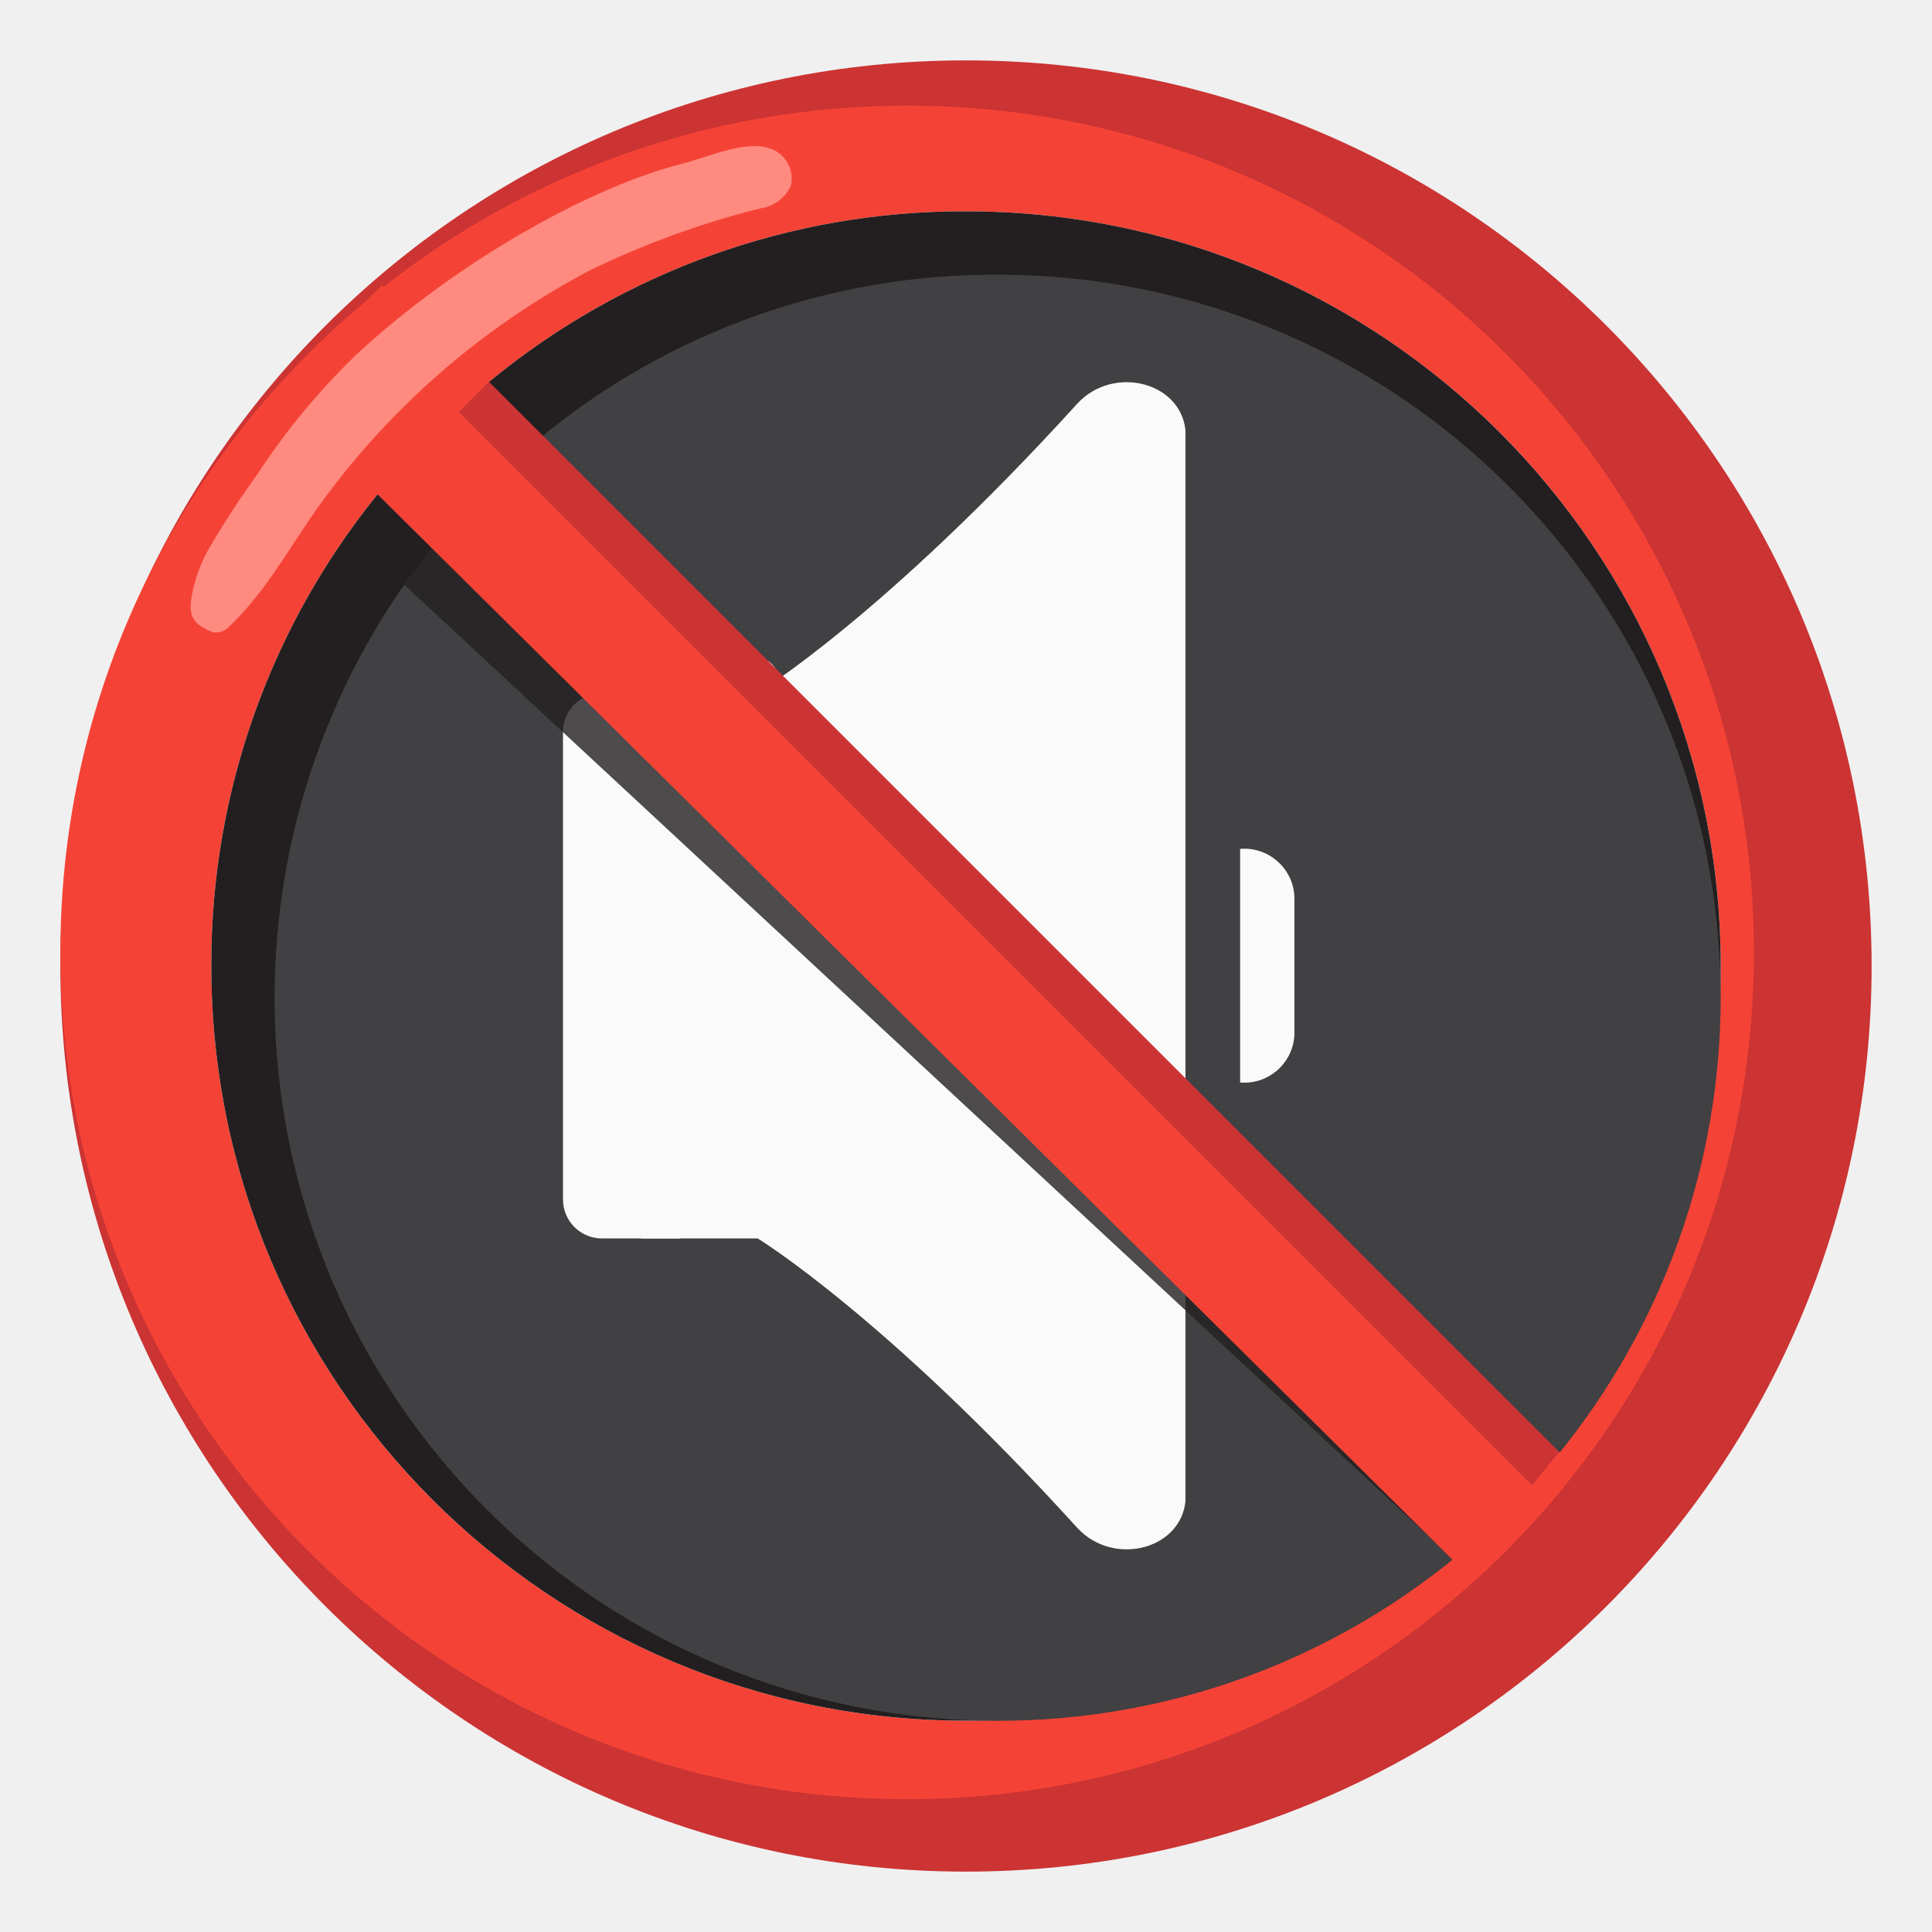
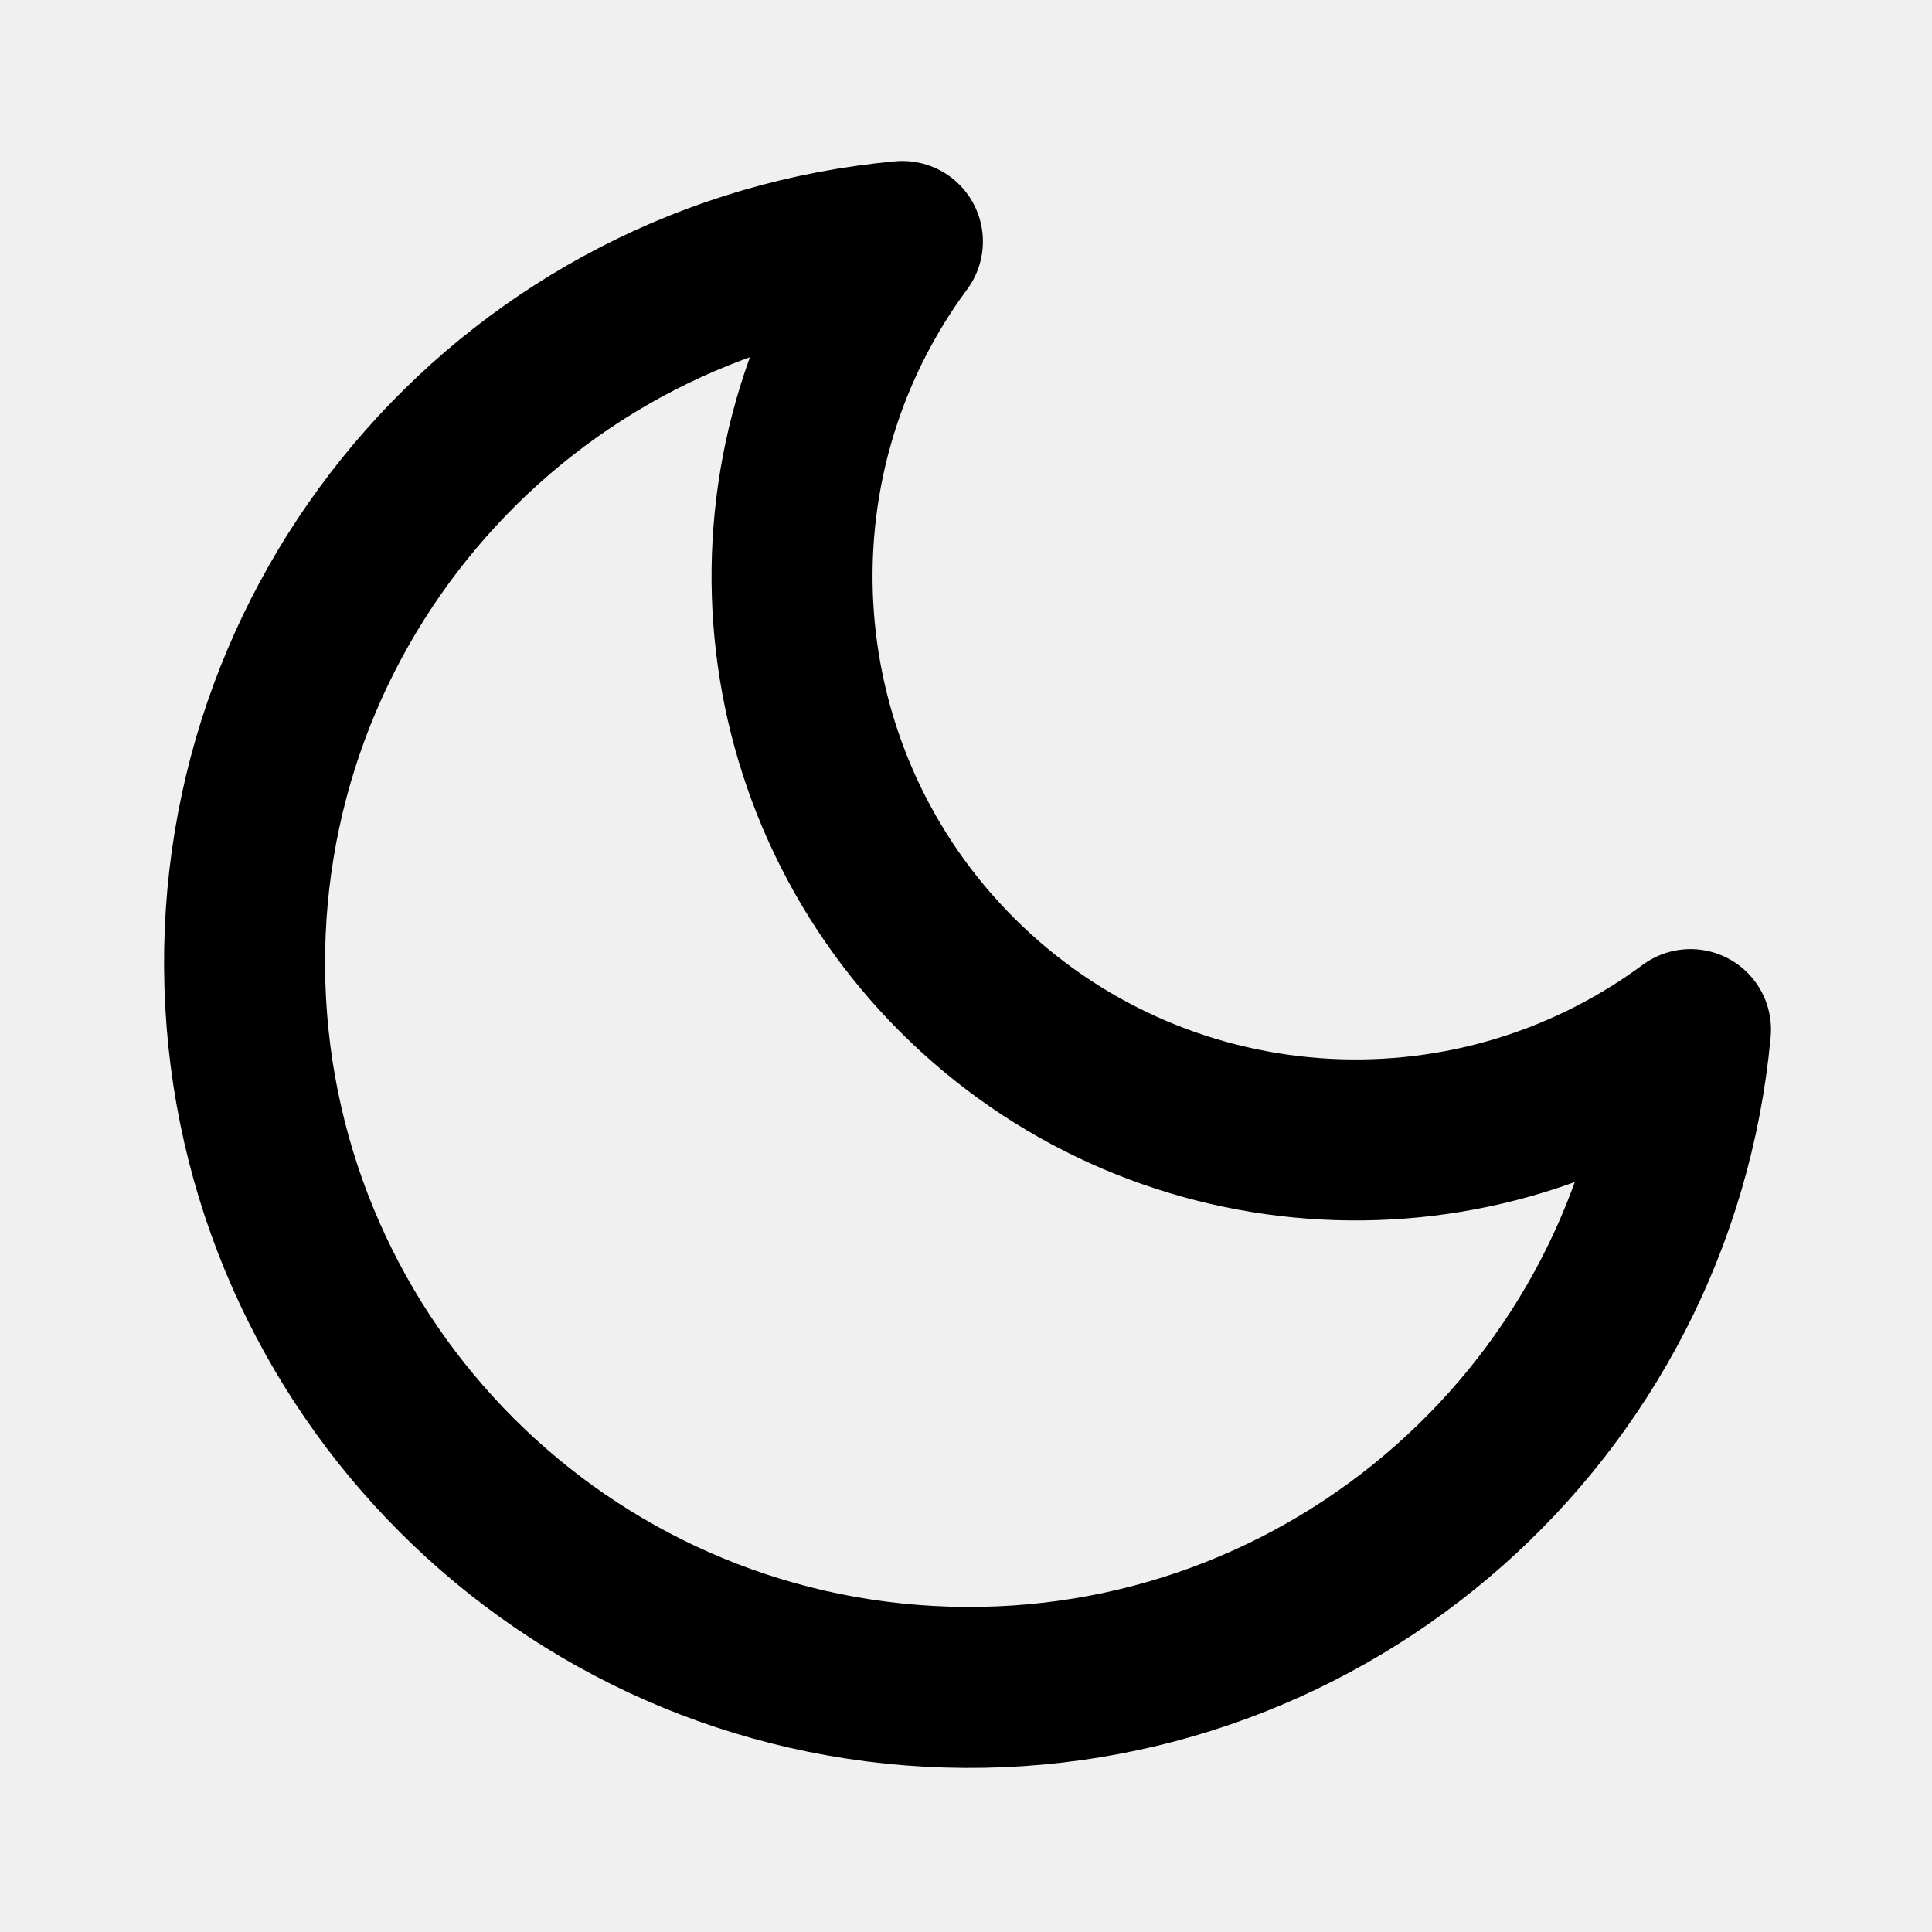
- <svg xmlns="http://www.w3.org/2000/svg" version="1.1" id="Layer_1" x="0px" y="0px" viewBox="0 0 128 128" style="enable-background:new 0 0 128 128;" xml:space="preserve">
-   <g>
-     <path style="fill:#CC3333;" d="M64,4C30.86,4,4,30.86,4,64s26.86,60,60,60s60-26.86,60-60S97.14,4,64,4z M114,64   c0.04,11.53-3.96,22.71-11.3,31.6L32.4,25.3C41.29,17.96,52.47,13.96,64,14C91.61,14,114,36.39,114,64z M14,64   c-0.04-11.53,3.96-22.71,11.3-31.6l70.3,70.3c-8.89,7.34-20.07,11.34-31.6,11.3C36.39,114,14,91.61,14,64z" />
-     <circle style="fill:#F44336;" cx="60.1" cy="63.1" r="56.1" />
-     <path style="fill:#FFFFFF;" d="M95.6,102.7c-8.89,7.34-20.07,11.34-31.6,11.3c-27.61,0-50-22.39-50-50   c-0.04-11.53,3.96-22.71,11.3-31.6l7.1-7.1C41.29,17.96,52.47,13.96,64,14c27.61,0,50,22.39,50,50c0.04,11.53-3.96,22.71-11.3,31.6   " />
-     <path style="fill:#231F20;" d="M95.6,102.7c-8.89,7.34-20.07,11.34-31.6,11.3c-27.61,0-50-22.39-50-50   c-0.04-11.53,3.96-22.71,11.3-31.6l7.1-7.1C41.29,17.96,52.47,13.96,64,14c27.61,0,50,22.39,50,50c0.04,11.53-3.96,22.71-11.3,31.6   " />
-     <path style="fill:#414042;" d="M96.4,103.2c-20.49,16.74-50.66,13.7-67.4-6.79C14.59,78.78,14.59,53.44,29,35.8l6.8-6.8   c8.53-7.03,19.25-10.85,30.3-10.8c26.45,0,47.9,21.44,47.9,47.9c0,11.04-3.82,21.75-10.8,30.3" />
-     <g style="opacity:0.2;">
-       <path style="fill:#424242;" d="M75.65,22.5c2.17,0,4.2,1.44,4.2,3.82v29.42c0.19-0.03,0.39-0.06,0.59-0.06    c1.96,0,3.56,1.6,3.56,3.56v9.51c0,1.96-1.6,3.56-3.56,3.56c-0.2,0-0.4-0.03-0.59-0.06v29.42c0,2.39-2.04,3.83-4.21,3.83    c-1.26,0-2.56-0.49-3.53-1.55C58.48,88.94,49.41,83.4,49.41,83.4H38.35c-1.53,0-2.77-1.24-2.77-2.77V47.37    c0-1.53,1.24-2.77,2.77-2.77h11.07c0,0,9-5.48,22.69-20.54C73.08,22.99,74.39,22.5,75.65,22.5" />
-     </g>
-     <g>
-       <path style="fill:#FAFAFA;" d="M82.44,71.73c1.83,0,3.32-1.49,3.32-3.32v-8.86c0-1.83-1.49-3.32-3.32-3.32s-3.32,1.49-3.32,3.32    v8.86C79.14,70.24,80.63,71.73,82.44,71.73z" />
-       <path style="fill:#FAFAFA;" d="M57.93,82.05H39.88c-1.43,0-2.58-1.16-2.58-2.58V48.49c0-1.43,1.16-2.58,2.58-2.58h18.05    L57.93,82.05z" />
-       <rect x="42.46" y="45.91" style="fill:#FAFAFA;" width="2.58" height="36.14" />
-       <path style="fill:#FAFAFA;" d="M71.34,26.78C58.58,40.81,50.2,45.91,50.2,45.91v36.14c0,0,8.45,5.16,21.15,19.15    c2.46,2.71,7.21,1.4,7.21-2.12v-70.2C78.55,25.36,73.79,24.06,71.34,26.78z" />
-       <rect x="78.54" y="24.8" style="fill:#414042;" width="3.62" height="77.99" />
-     </g>
-     <path style="fill:#FFFFFF;" d="M51.64,44.75c0.79,1.72,1.9,6.17,10.29,16.1c0.28,0.34,1.47,1.87,0.72,2.62   c-0.5,0.5-1.41-0.11-2.46-1.16c-4.09-4.09-7.93-9.28-10.8-15.31C47.75,43.59,50.55,42.38,51.64,44.75z" />
-     <polyline style="opacity:0.8;fill:#231F20;enable-background:new    ;" points="23.4,35.6 95,102.1 97,100.2 30.6,33.4  " />
-     <path style="fill:#F44336;" d="M103.9,96.8L25.3,18.9L18.2,26l78.6,77.9" />
-     <path style="fill:#FF8A80;" d="M45,10.9c1.7-0.4,4.2-1.6,5.9-1.1c1.09,0.3,1.75,1.4,1.5,2.5c-0.37,0.81-1.12,1.37-2,1.5   c-3.9,0.97-7.68,2.35-11.3,4.1c-7.18,3.78-13.38,9.19-18.1,15.8c-1.9,2.7-3.4,5.5-5.8,7.8c-0.21,0.23-0.49,0.37-0.8,0.4   c-0.17,0.03-0.35-0.01-0.5-0.1c-1.2-0.5-1.4-1.1-1.2-2.3c0.18-1.01,0.52-1.99,1-2.9c1.01-1.76,2.11-3.46,3.3-5.1   c1.89-2.91,4.11-5.59,6.6-8C30.4,17.2,39.2,12.4,45,10.9z" />
-     <polygon style="fill:#CC3333;" points="32.4,25.3 30.4,27.3 101.5,98.4 103.3,96.2  " />
-   </g>
+ <svg xmlns="http://www.w3.org/2000/svg" viewBox="0 0 24 24" fill="none" stroke="currentColor" stroke-width="2" stroke-linecap="round" stroke-linejoin="round">
+   <path d="M21 12.79A9 9 0 1 1 11.21 3 7 7 0 0 0 21 12.79z" />
</svg>
